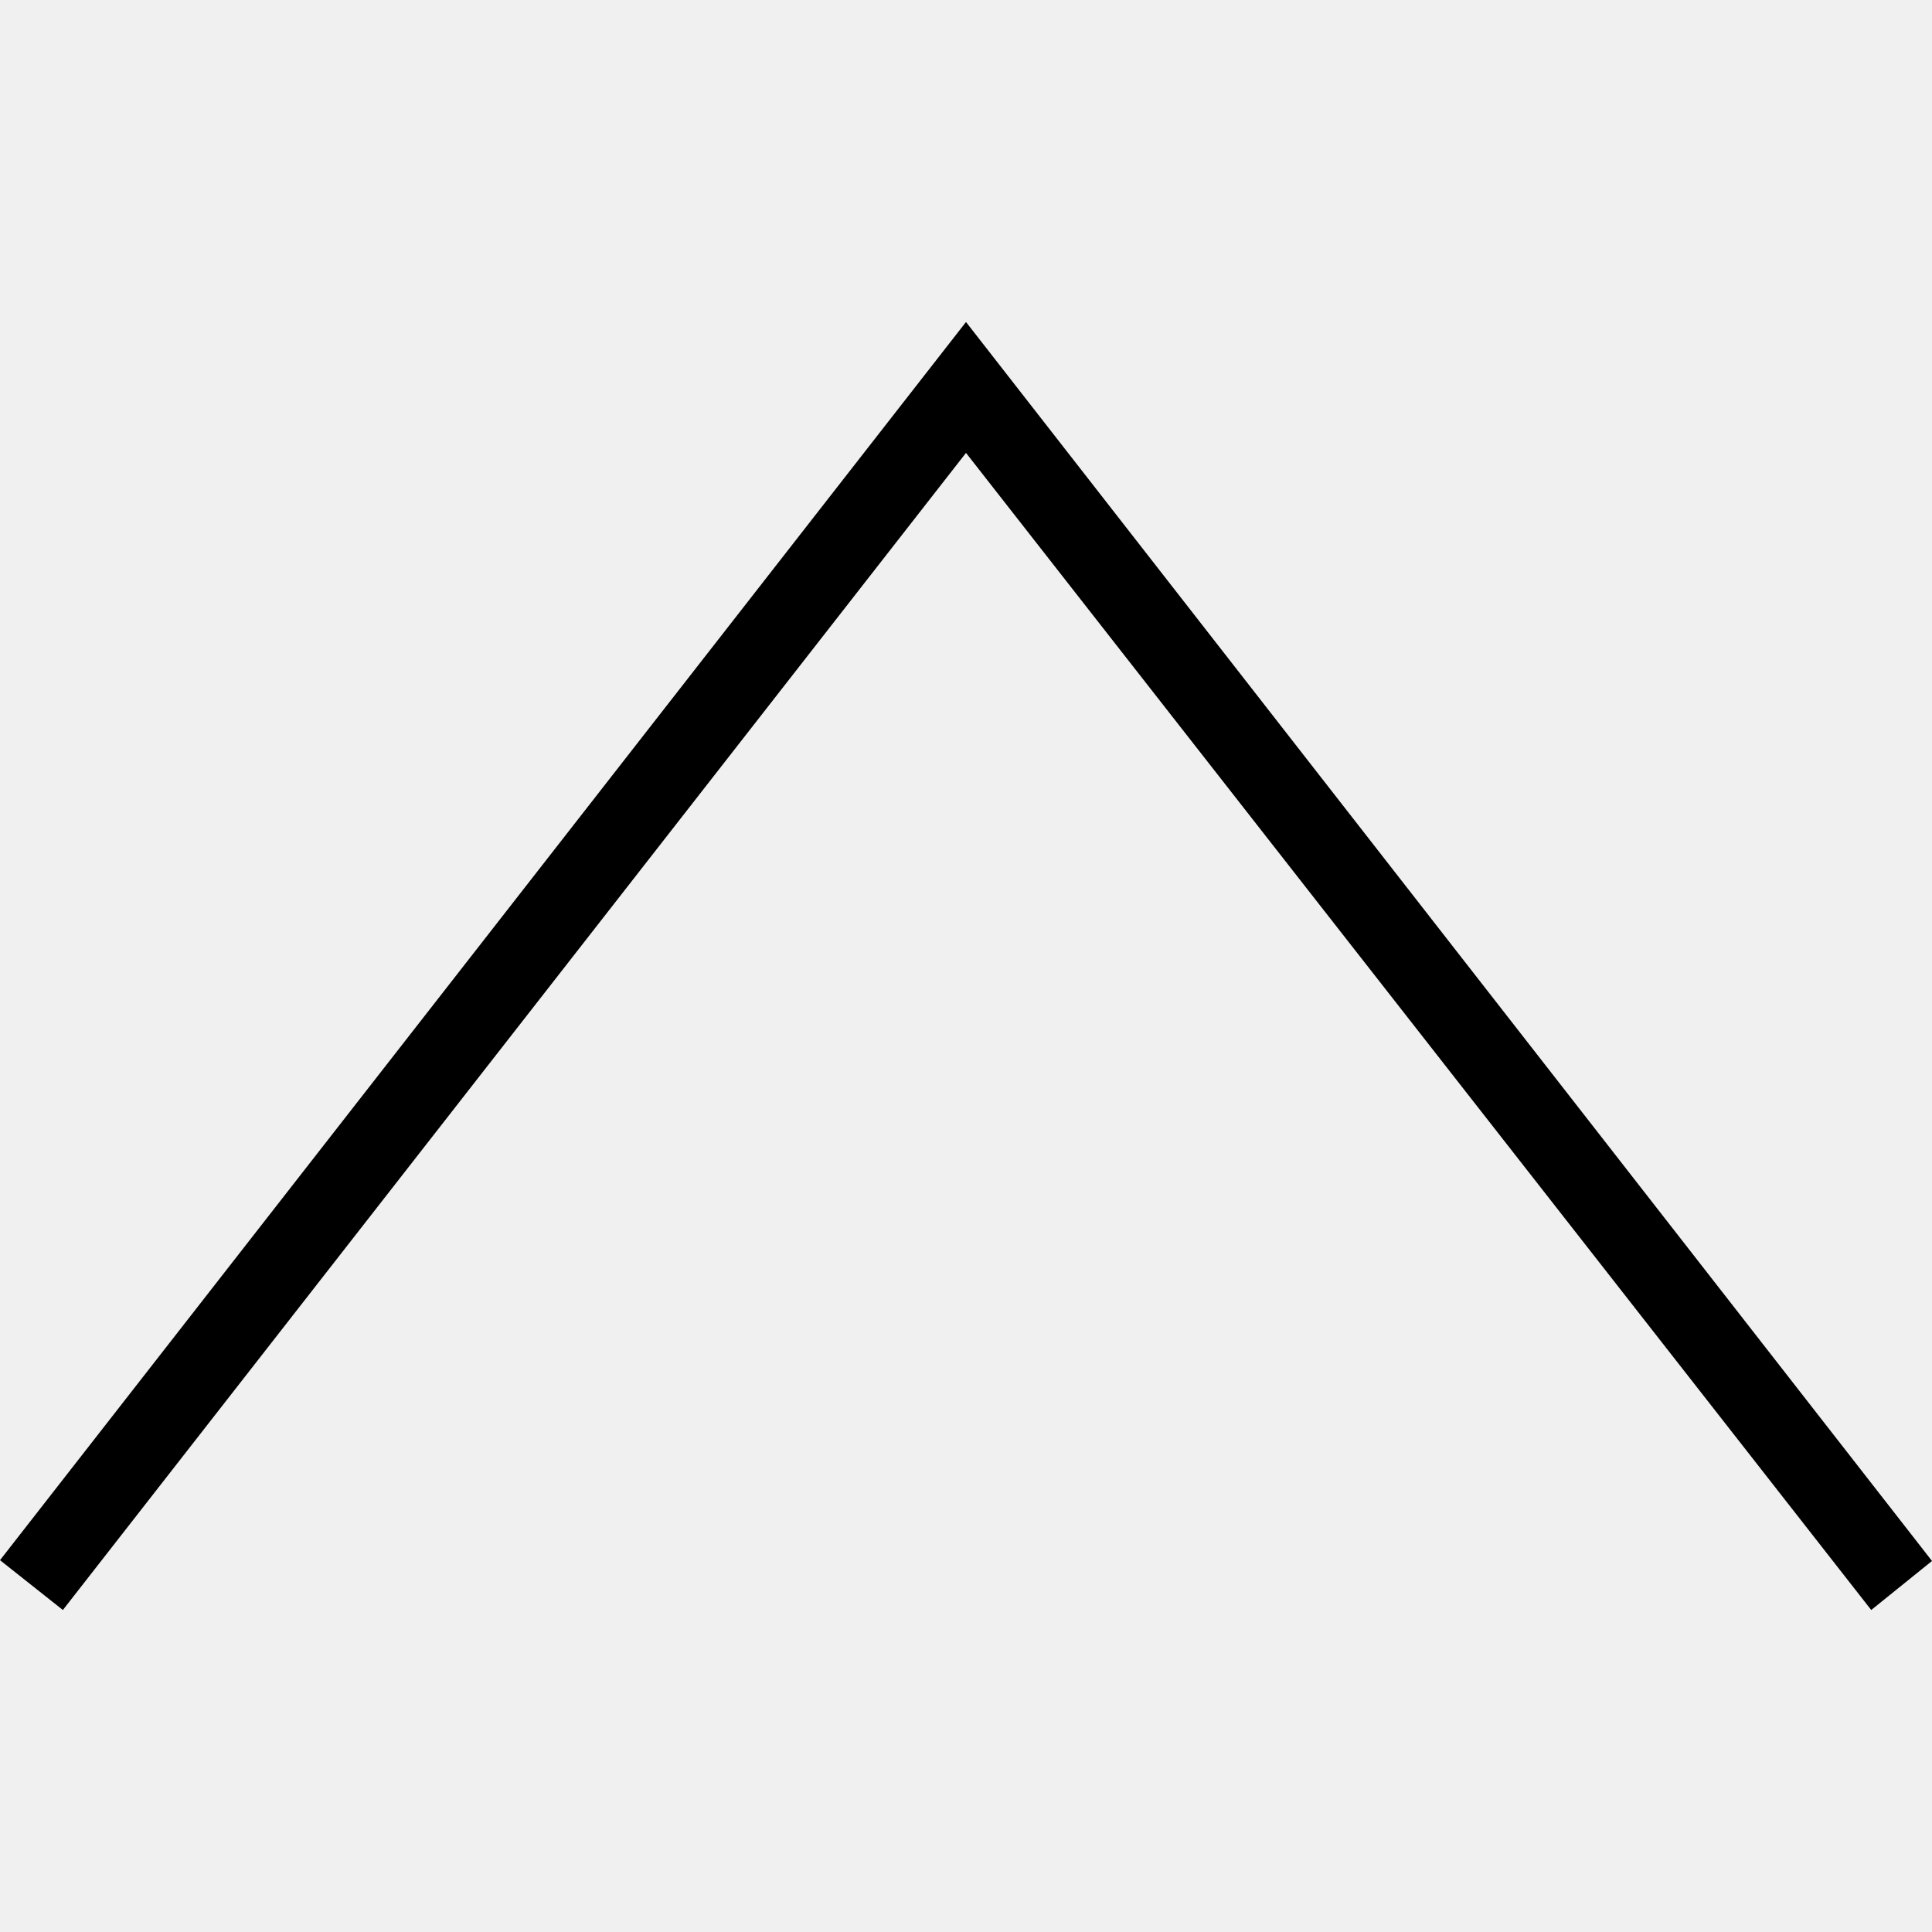
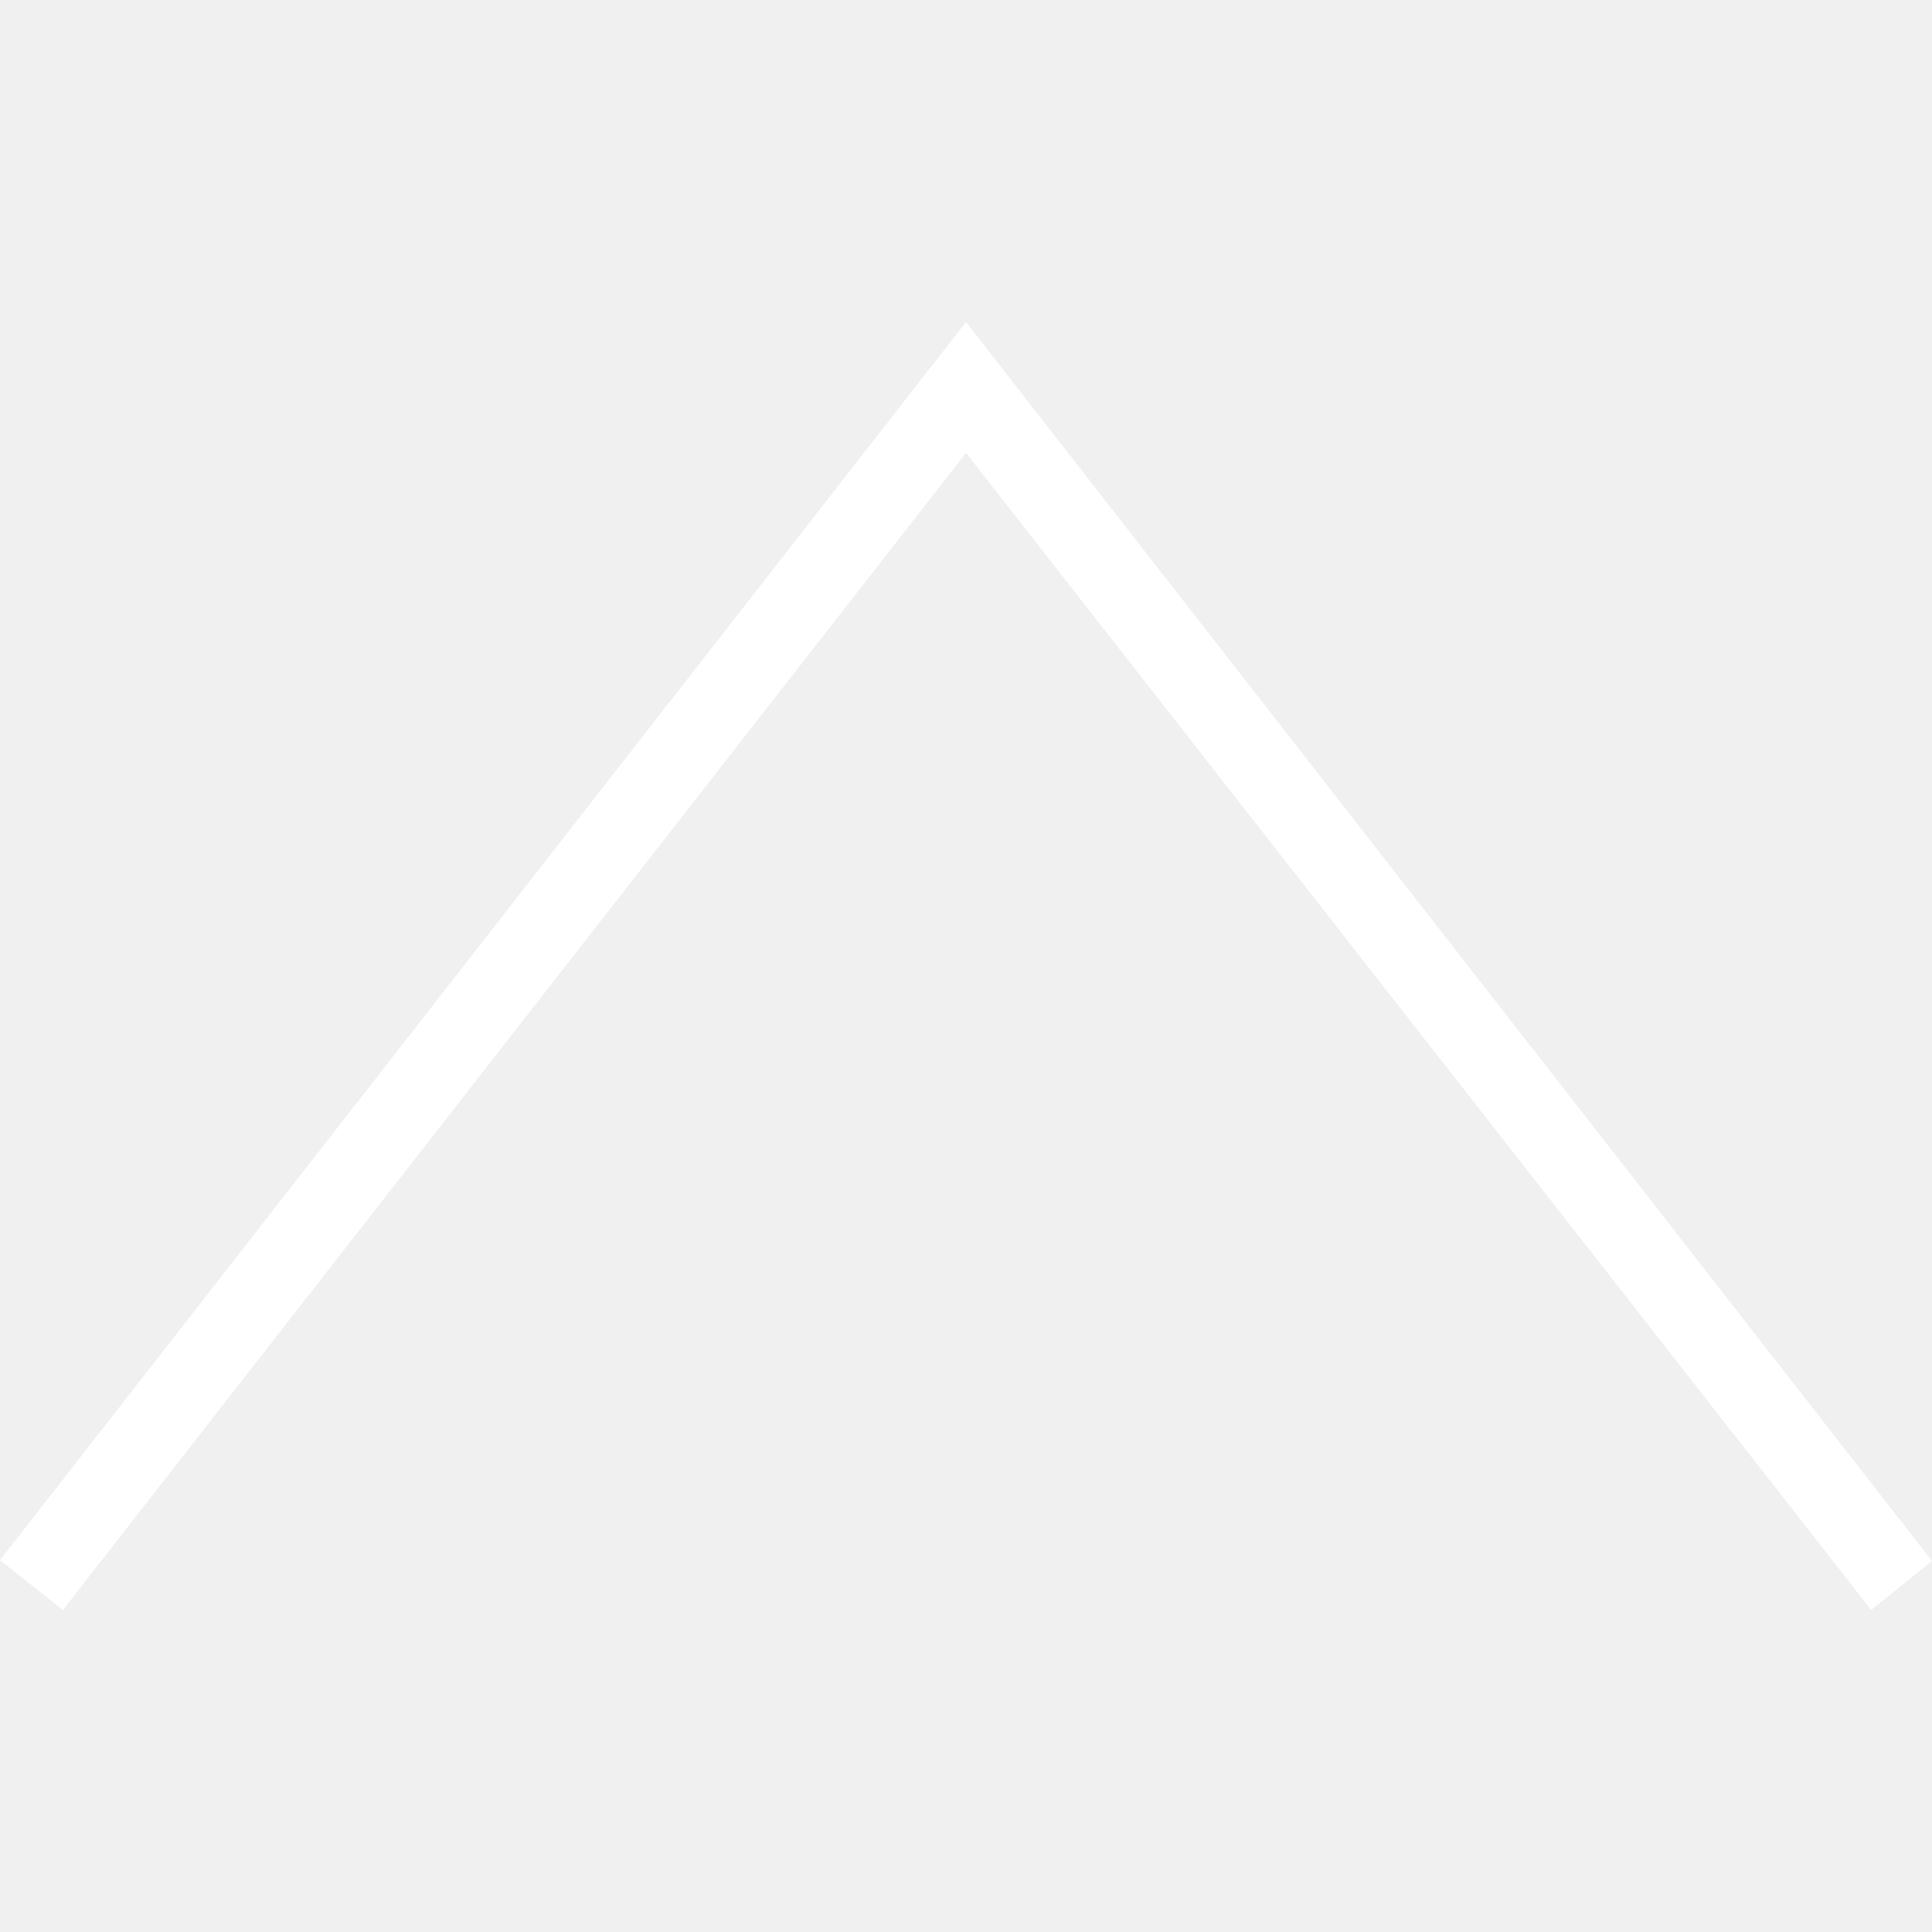
- <svg xmlns="http://www.w3.org/2000/svg" width="24" height="24" fill-rule="evenodd" fill="currentColor" clip-rule="evenodd">
+ <svg xmlns="http://www.w3.org/2000/svg" width="24" height="24" fill-rule="evenodd" fill="#ffffff" clip-rule="evenodd">
  <path d="M23.245 20l-11.245-14.374-11.219 14.374-.781-.619 12-15.381 12 15.391-.755.609z" />
</svg>
